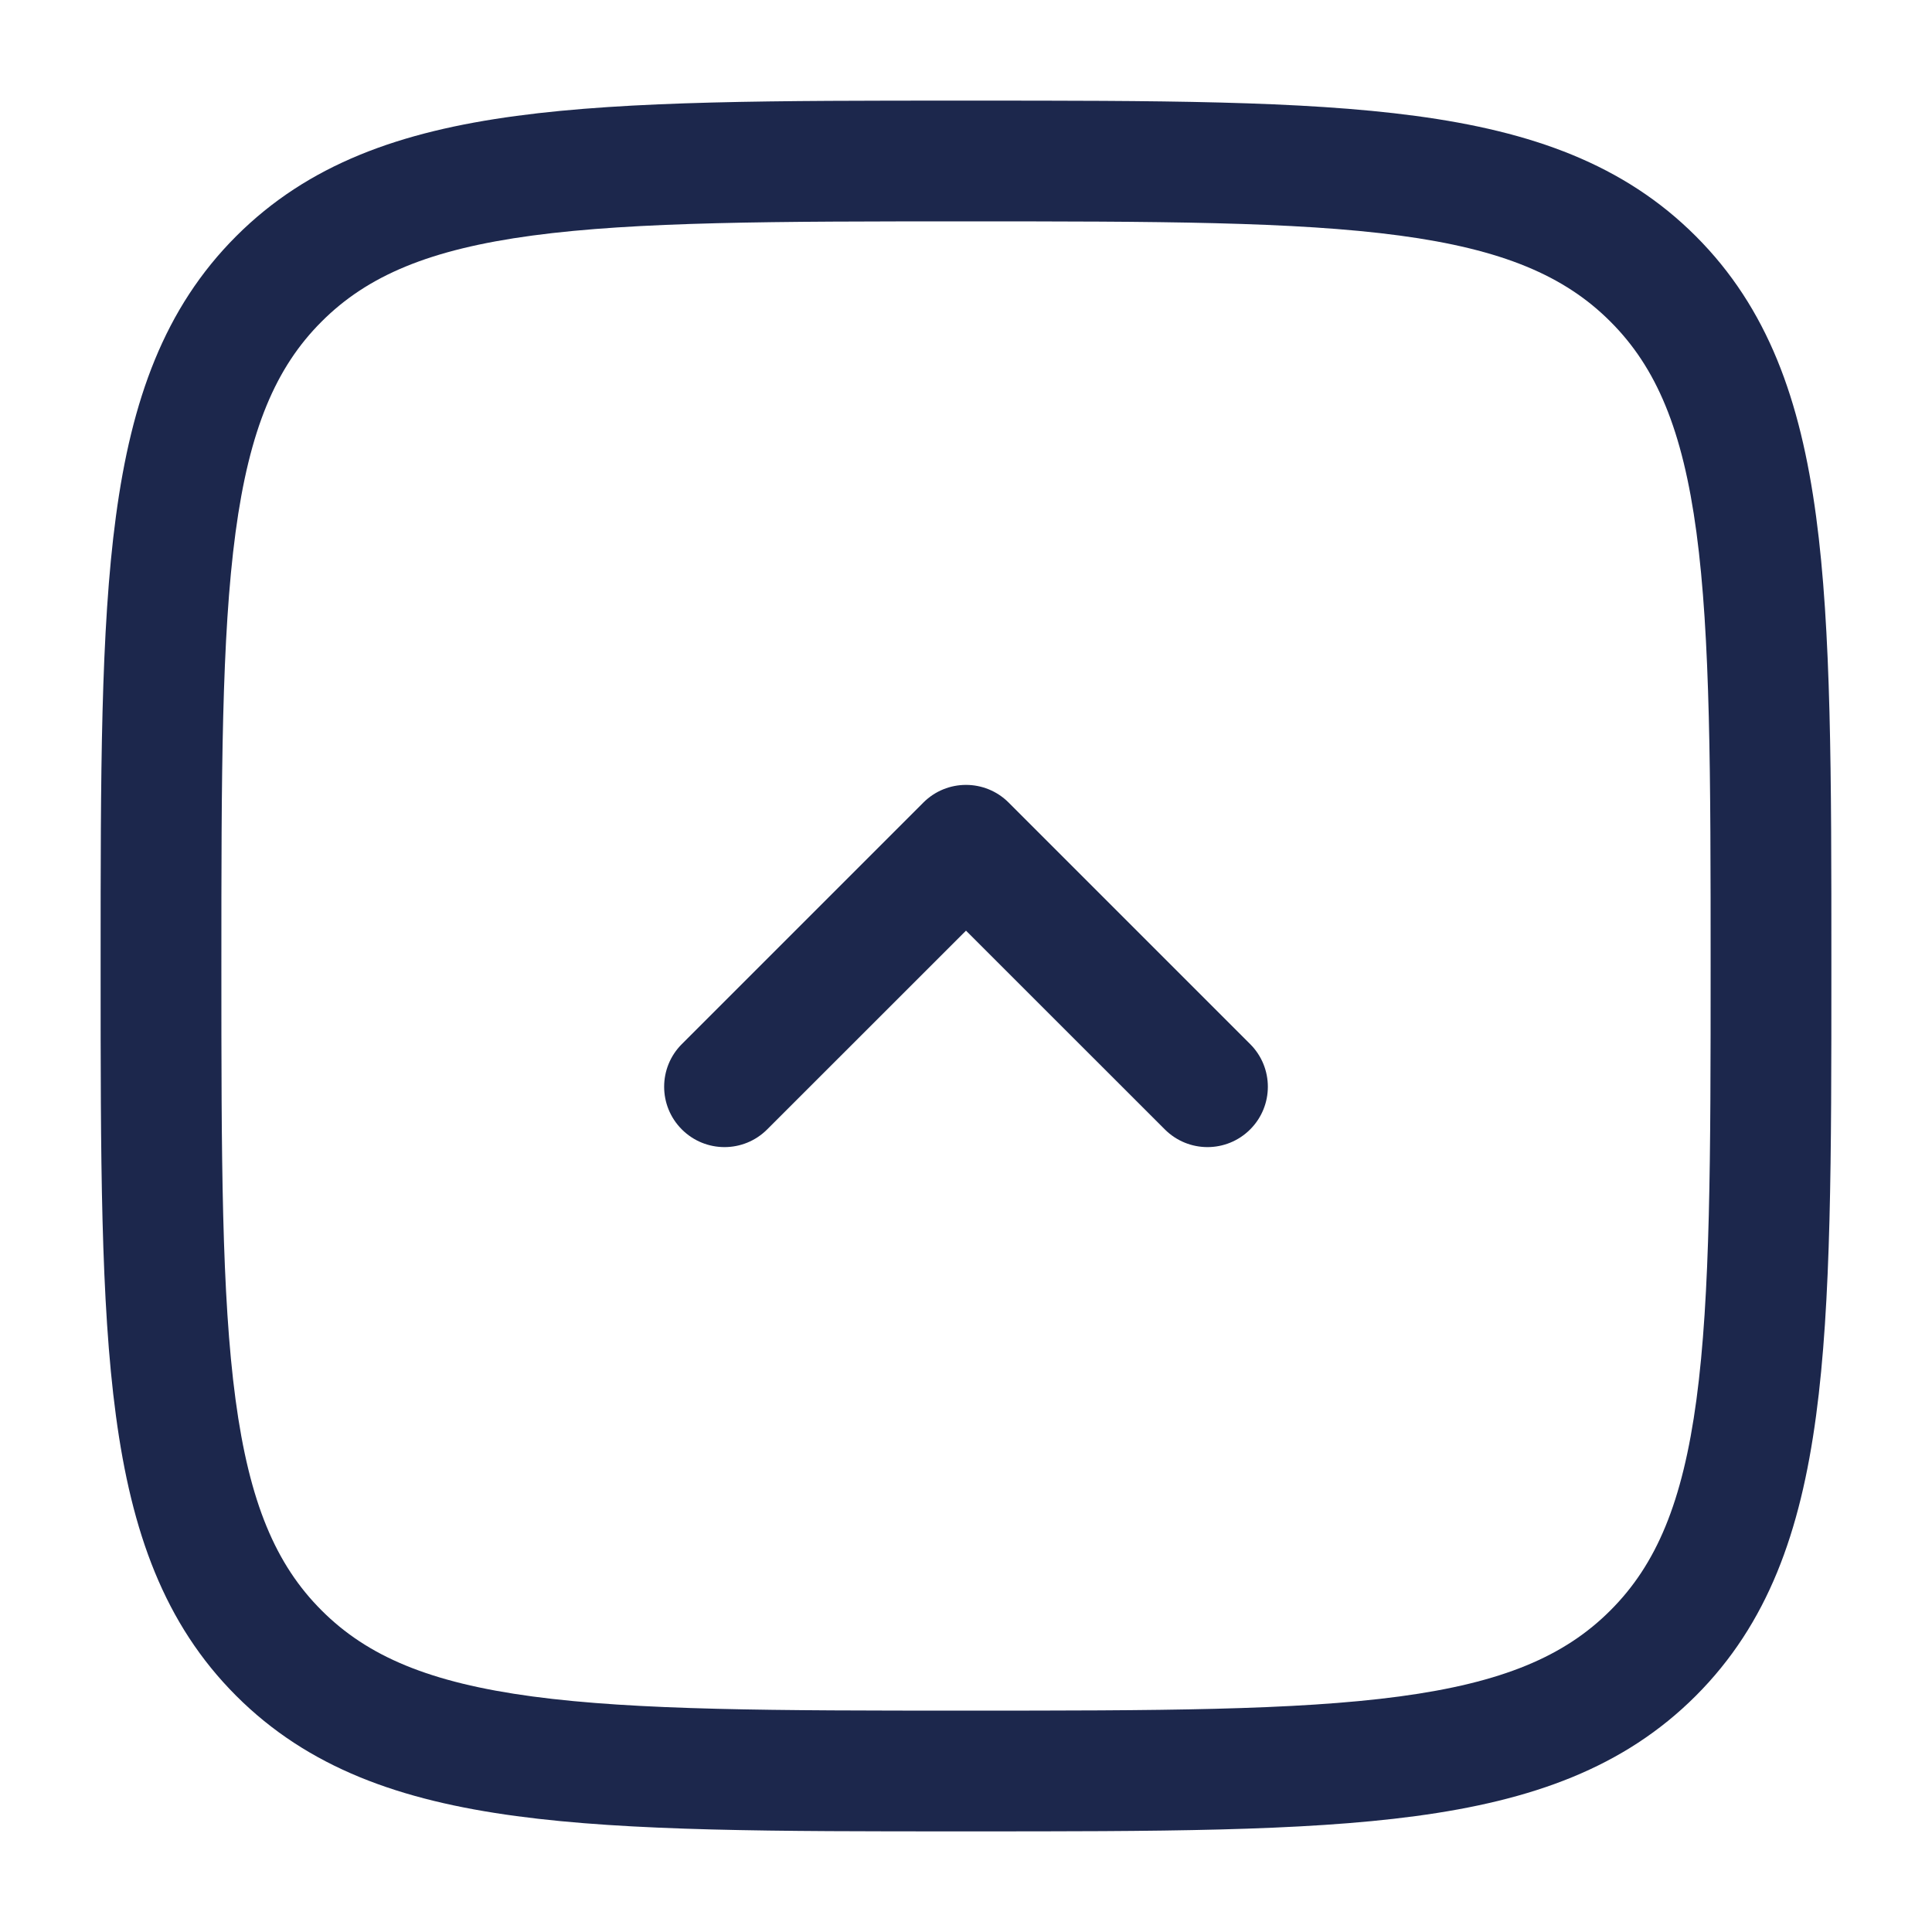
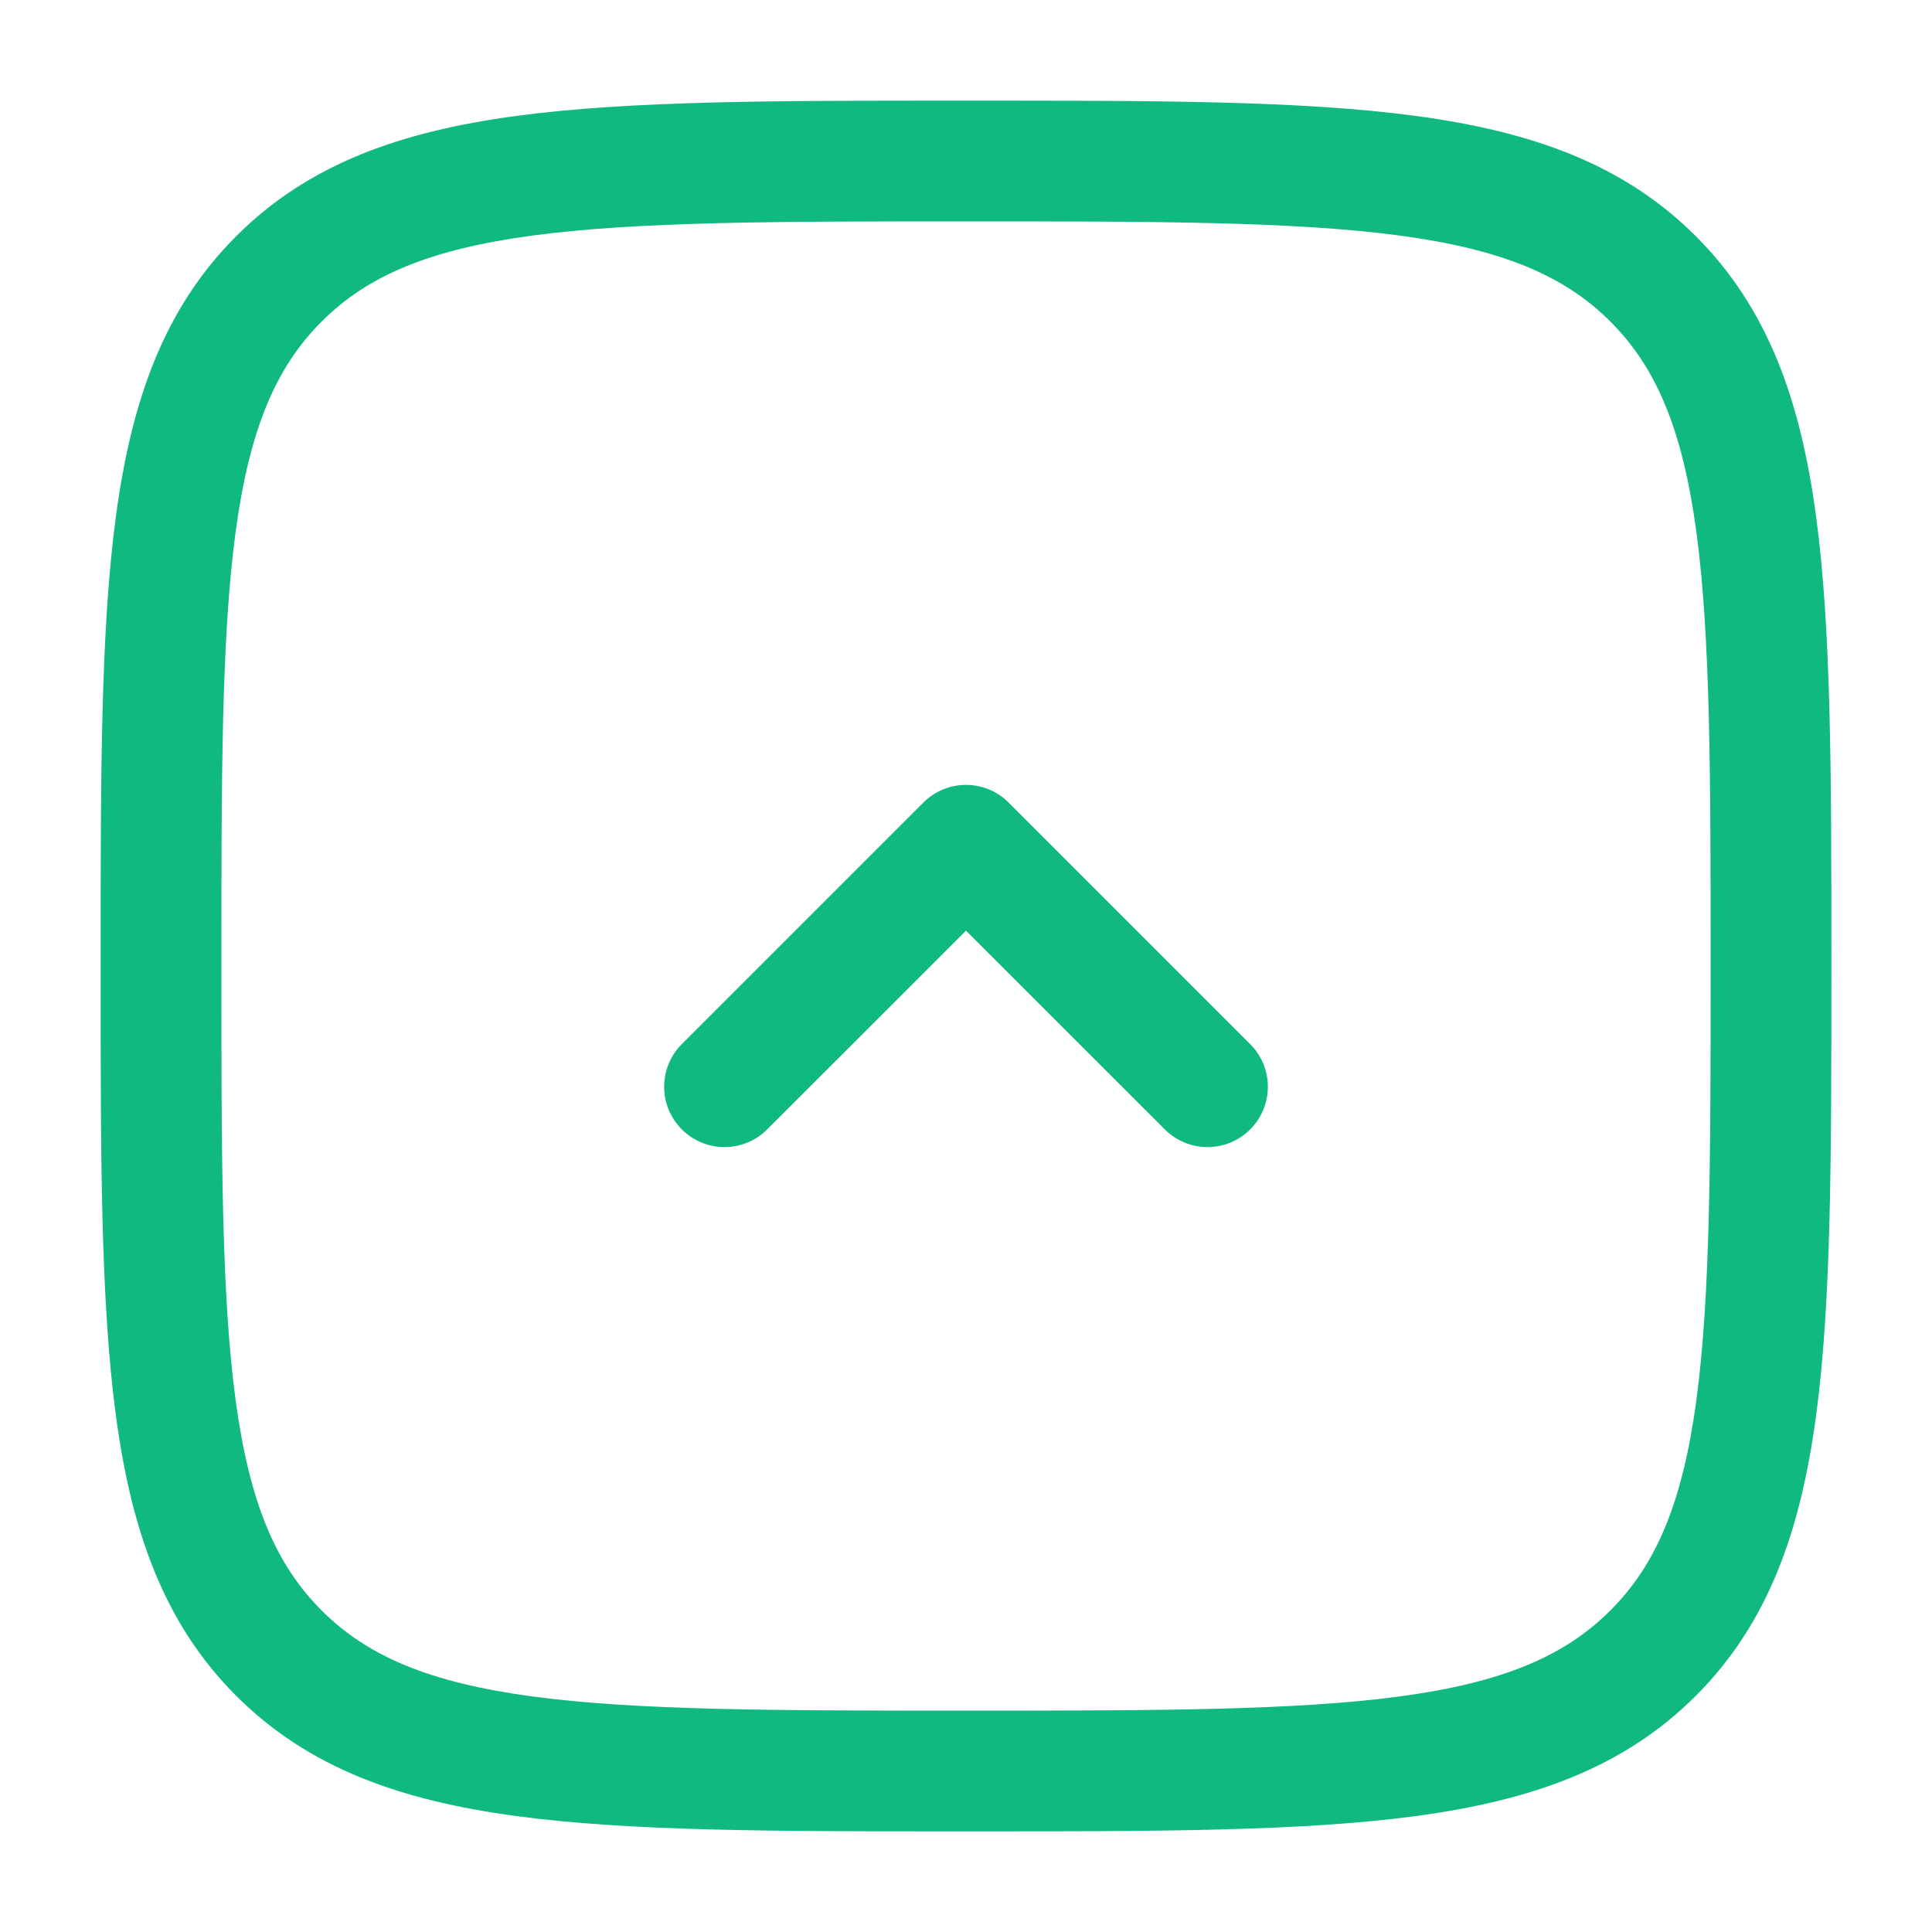
<svg xmlns="http://www.w3.org/2000/svg" width="24" height="24" viewBox="0 0 24 24" fill="none">
-   <path fill-rule="evenodd" clip-rule="evenodd" d="M11.943 1.25H12.057C14.366 1.25 16.175 1.25 17.586 1.44C19.031 1.634 20.171 2.039 21.066 2.934C21.961 3.829 22.366 4.969 22.56 6.414C22.75 7.825 22.75 9.634 22.75 11.943V12.057C22.75 14.366 22.75 16.175 22.56 17.586C22.366 19.031 21.961 20.171 21.066 21.066C20.171 21.961 19.031 22.366 17.586 22.56C16.175 22.75 14.366 22.75 12.057 22.75H11.943C9.634 22.75 7.825 22.75 6.414 22.56C4.969 22.366 3.829 21.961 2.934 21.066C2.039 20.171 1.634 19.031 1.44 17.586C1.25 16.175 1.25 14.366 1.25 12.057V11.943C1.25 9.634 1.25 7.825 1.44 6.414C1.634 4.969 2.039 3.829 2.934 2.934C3.829 2.039 4.969 1.634 6.414 1.44C7.825 1.25 9.634 1.25 11.943 1.25ZM6.614 2.926C5.335 3.098 4.564 3.425 3.995 3.995C3.425 4.564 3.098 5.335 2.926 6.614C2.752 7.914 2.75 9.622 2.75 12C2.75 14.378 2.752 16.086 2.926 17.386C3.098 18.665 3.425 19.436 3.995 20.005C4.564 20.575 5.335 20.902 6.614 21.074C7.914 21.248 9.622 21.25 12 21.25C14.378 21.25 16.086 21.248 17.386 21.074C18.665 20.902 19.436 20.575 20.005 20.005C20.575 19.436 20.902 18.665 21.074 17.386C21.248 16.086 21.25 14.378 21.25 12C21.25 9.622 21.248 7.914 21.074 6.614C20.902 5.335 20.575 4.564 20.005 3.995C19.436 3.425 18.665 3.098 17.386 2.926C16.086 2.752 14.378 2.75 12 2.75C9.622 2.75 7.914 2.752 6.614 2.926ZM8.47 12.97L11.47 9.97C11.763 9.677 12.237 9.677 12.53 9.97L15.53 12.97C15.823 13.263 15.823 13.737 15.53 14.03C15.237 14.323 14.763 14.323 14.47 14.03L12 11.561L9.53 14.03C9.237 14.323 8.763 14.323 8.47 14.03C8.177 13.737 8.177 13.263 8.47 12.97Z" fill="#1C274C" />
+   <path fill-rule="evenodd" clip-rule="evenodd" d="M11.943 1.25H12.057C14.366 1.25 16.175 1.25 17.586 1.44C19.031 1.634 20.171 2.039 21.066 2.934C21.961 3.829 22.366 4.969 22.56 6.414C22.75 7.825 22.75 9.634 22.75 11.943V12.057C22.75 14.366 22.75 16.175 22.56 17.586C22.366 19.031 21.961 20.171 21.066 21.066C20.171 21.961 19.031 22.366 17.586 22.56C16.175 22.75 14.366 22.75 12.057 22.75H11.943C9.634 22.75 7.825 22.75 6.414 22.56C4.969 22.366 3.829 21.961 2.934 21.066C2.039 20.171 1.634 19.031 1.44 17.586C1.25 16.175 1.25 14.366 1.25 12.057V11.943C1.25 9.634 1.25 7.825 1.44 6.414C1.634 4.969 2.039 3.829 2.934 2.934C3.829 2.039 4.969 1.634 6.414 1.44C7.825 1.25 9.634 1.25 11.943 1.25ZM6.614 2.926C5.335 3.098 4.564 3.425 3.995 3.995C3.425 4.564 3.098 5.335 2.926 6.614C2.752 7.914 2.75 9.622 2.75 12C2.75 14.378 2.752 16.086 2.926 17.386C3.098 18.665 3.425 19.436 3.995 20.005C4.564 20.575 5.335 20.902 6.614 21.074C7.914 21.248 9.622 21.25 12 21.25C14.378 21.25 16.086 21.248 17.386 21.074C18.665 20.902 19.436 20.575 20.005 20.005C20.575 19.436 20.902 18.665 21.074 17.386C21.248 16.086 21.25 14.378 21.25 12C21.25 9.622 21.248 7.914 21.074 6.614C20.902 5.335 20.575 4.564 20.005 3.995C19.436 3.425 18.665 3.098 17.386 2.926C16.086 2.752 14.378 2.75 12 2.75C9.622 2.75 7.914 2.752 6.614 2.926ZM8.47 12.97L11.47 9.97C11.763 9.677 12.237 9.677 12.53 9.97L15.53 12.97C15.823 13.263 15.823 13.737 15.53 14.03C15.237 14.323 14.763 14.323 14.47 14.03L12 11.561L9.53 14.03C9.237 14.323 8.763 14.323 8.47 14.03C8.177 13.737 8.177 13.263 8.47 12.97Z" fill="#10b981" />
</svg>
